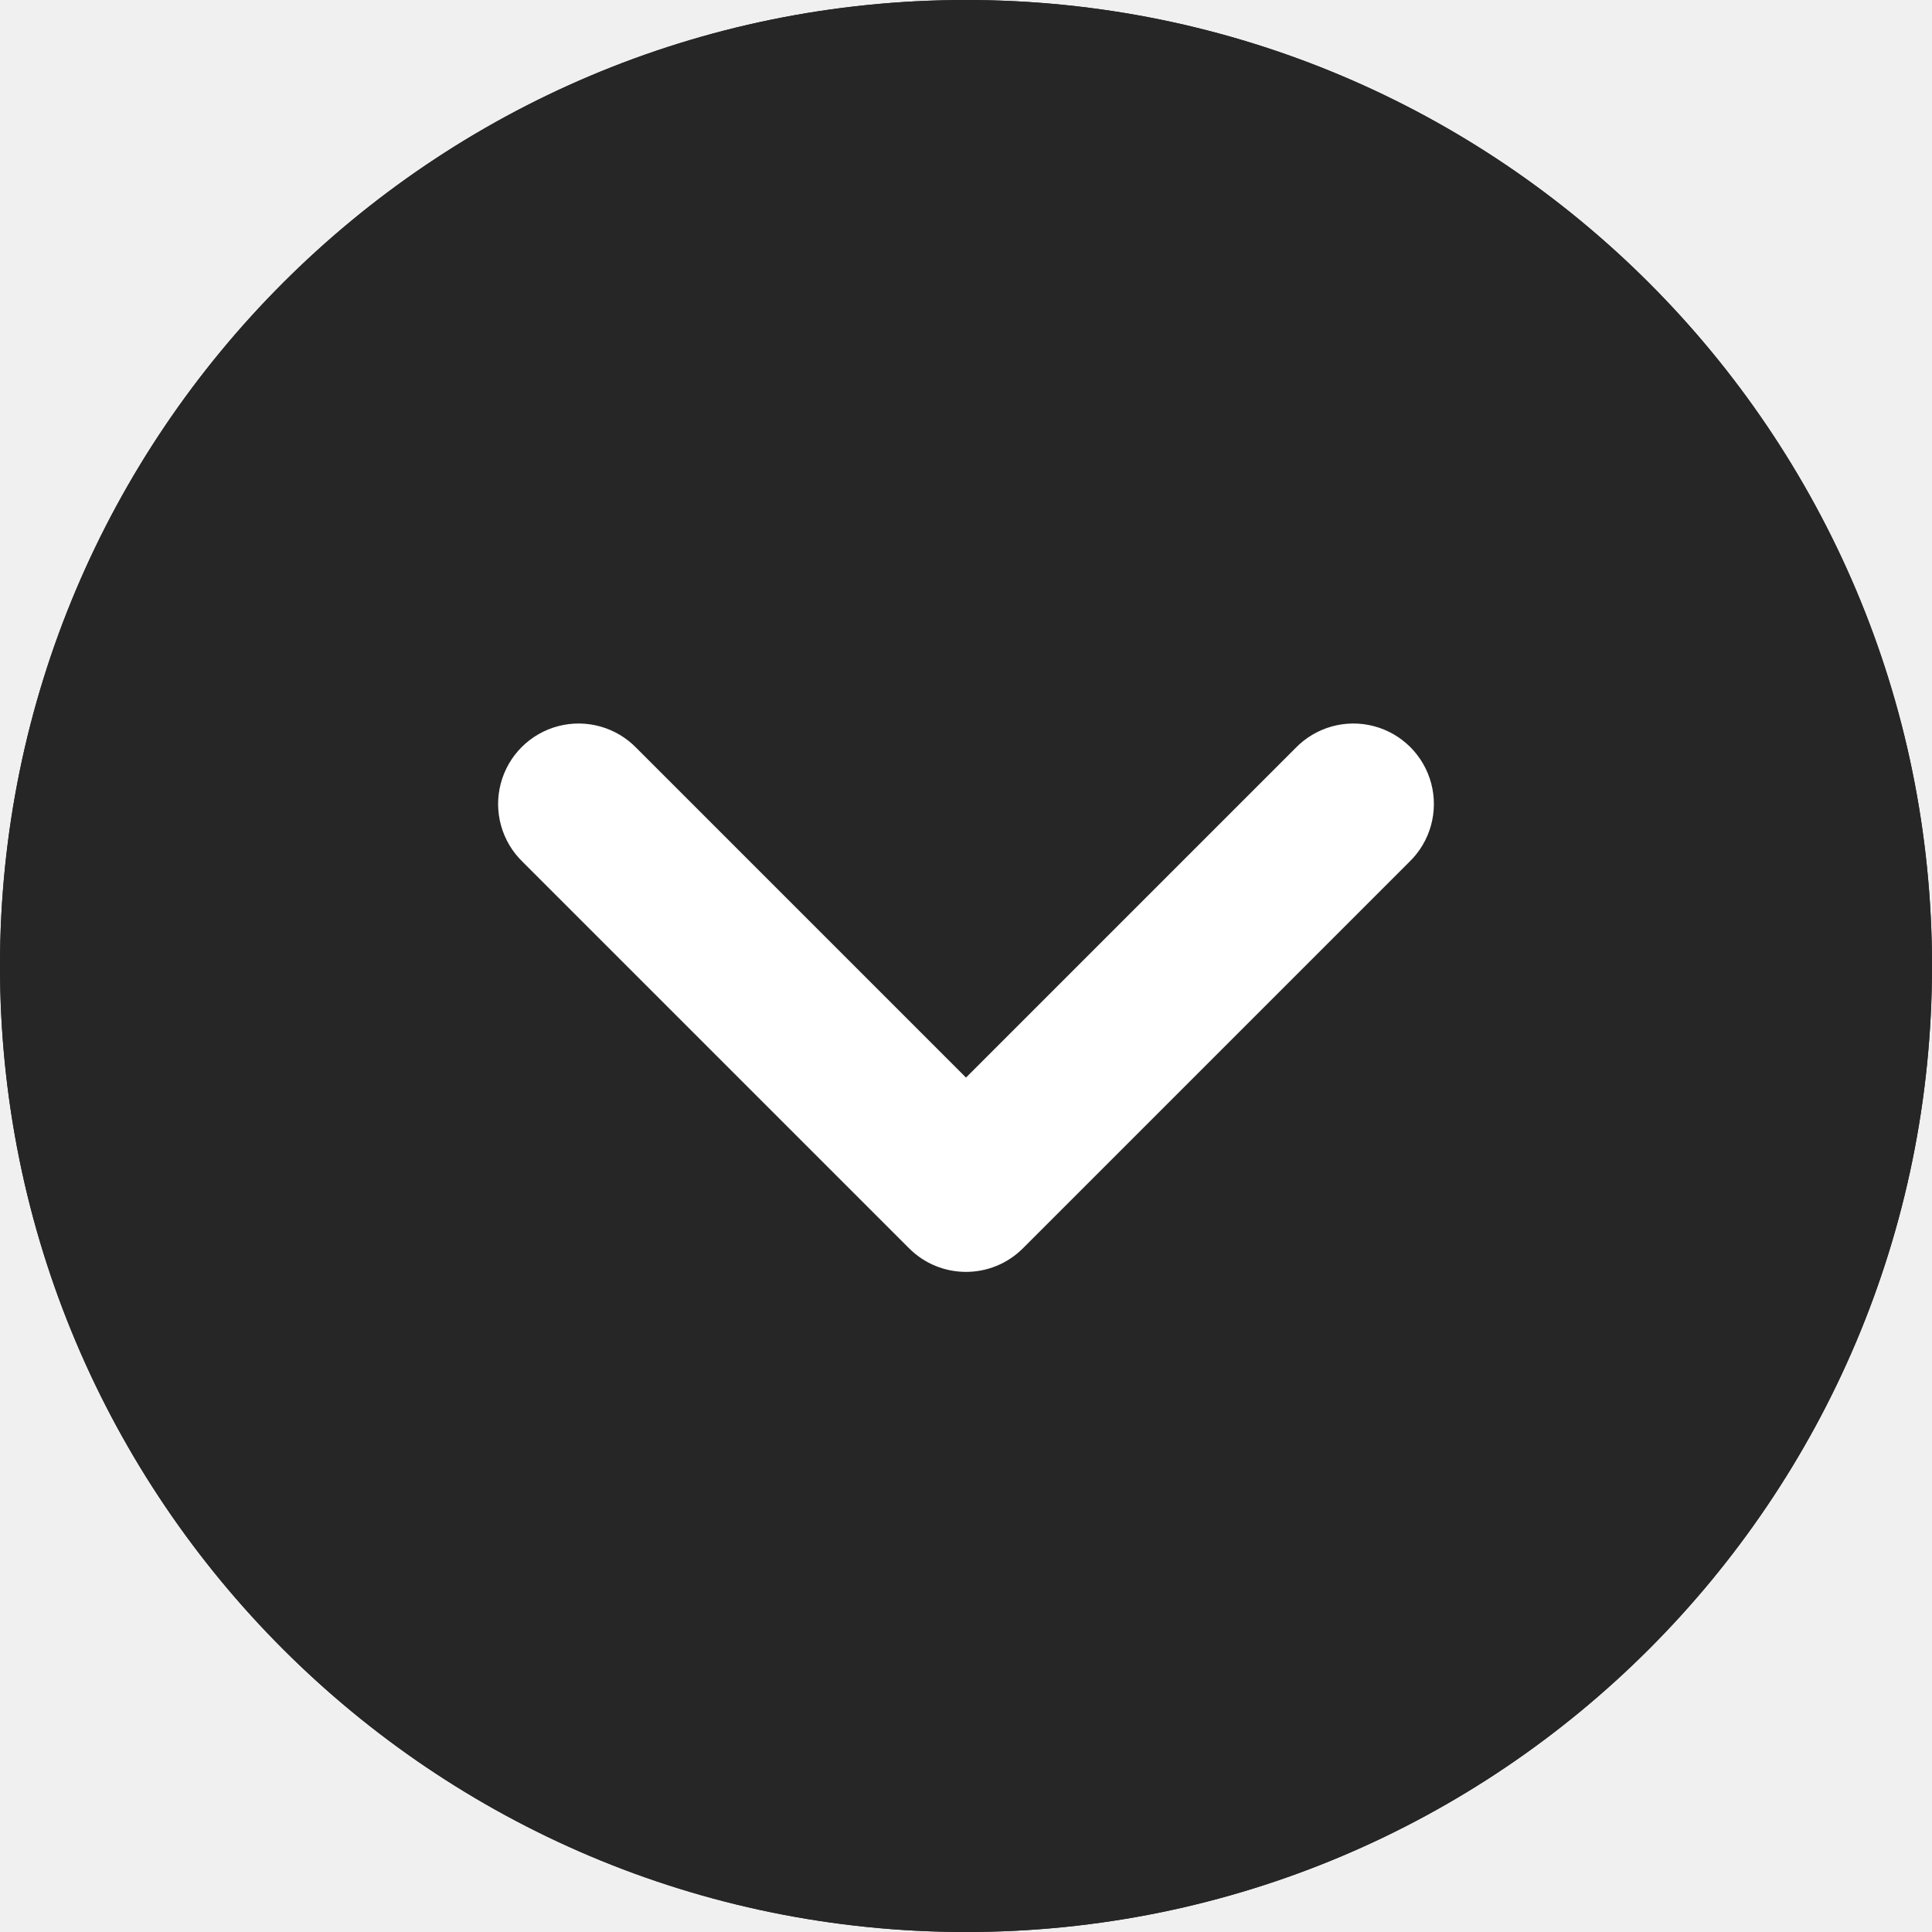
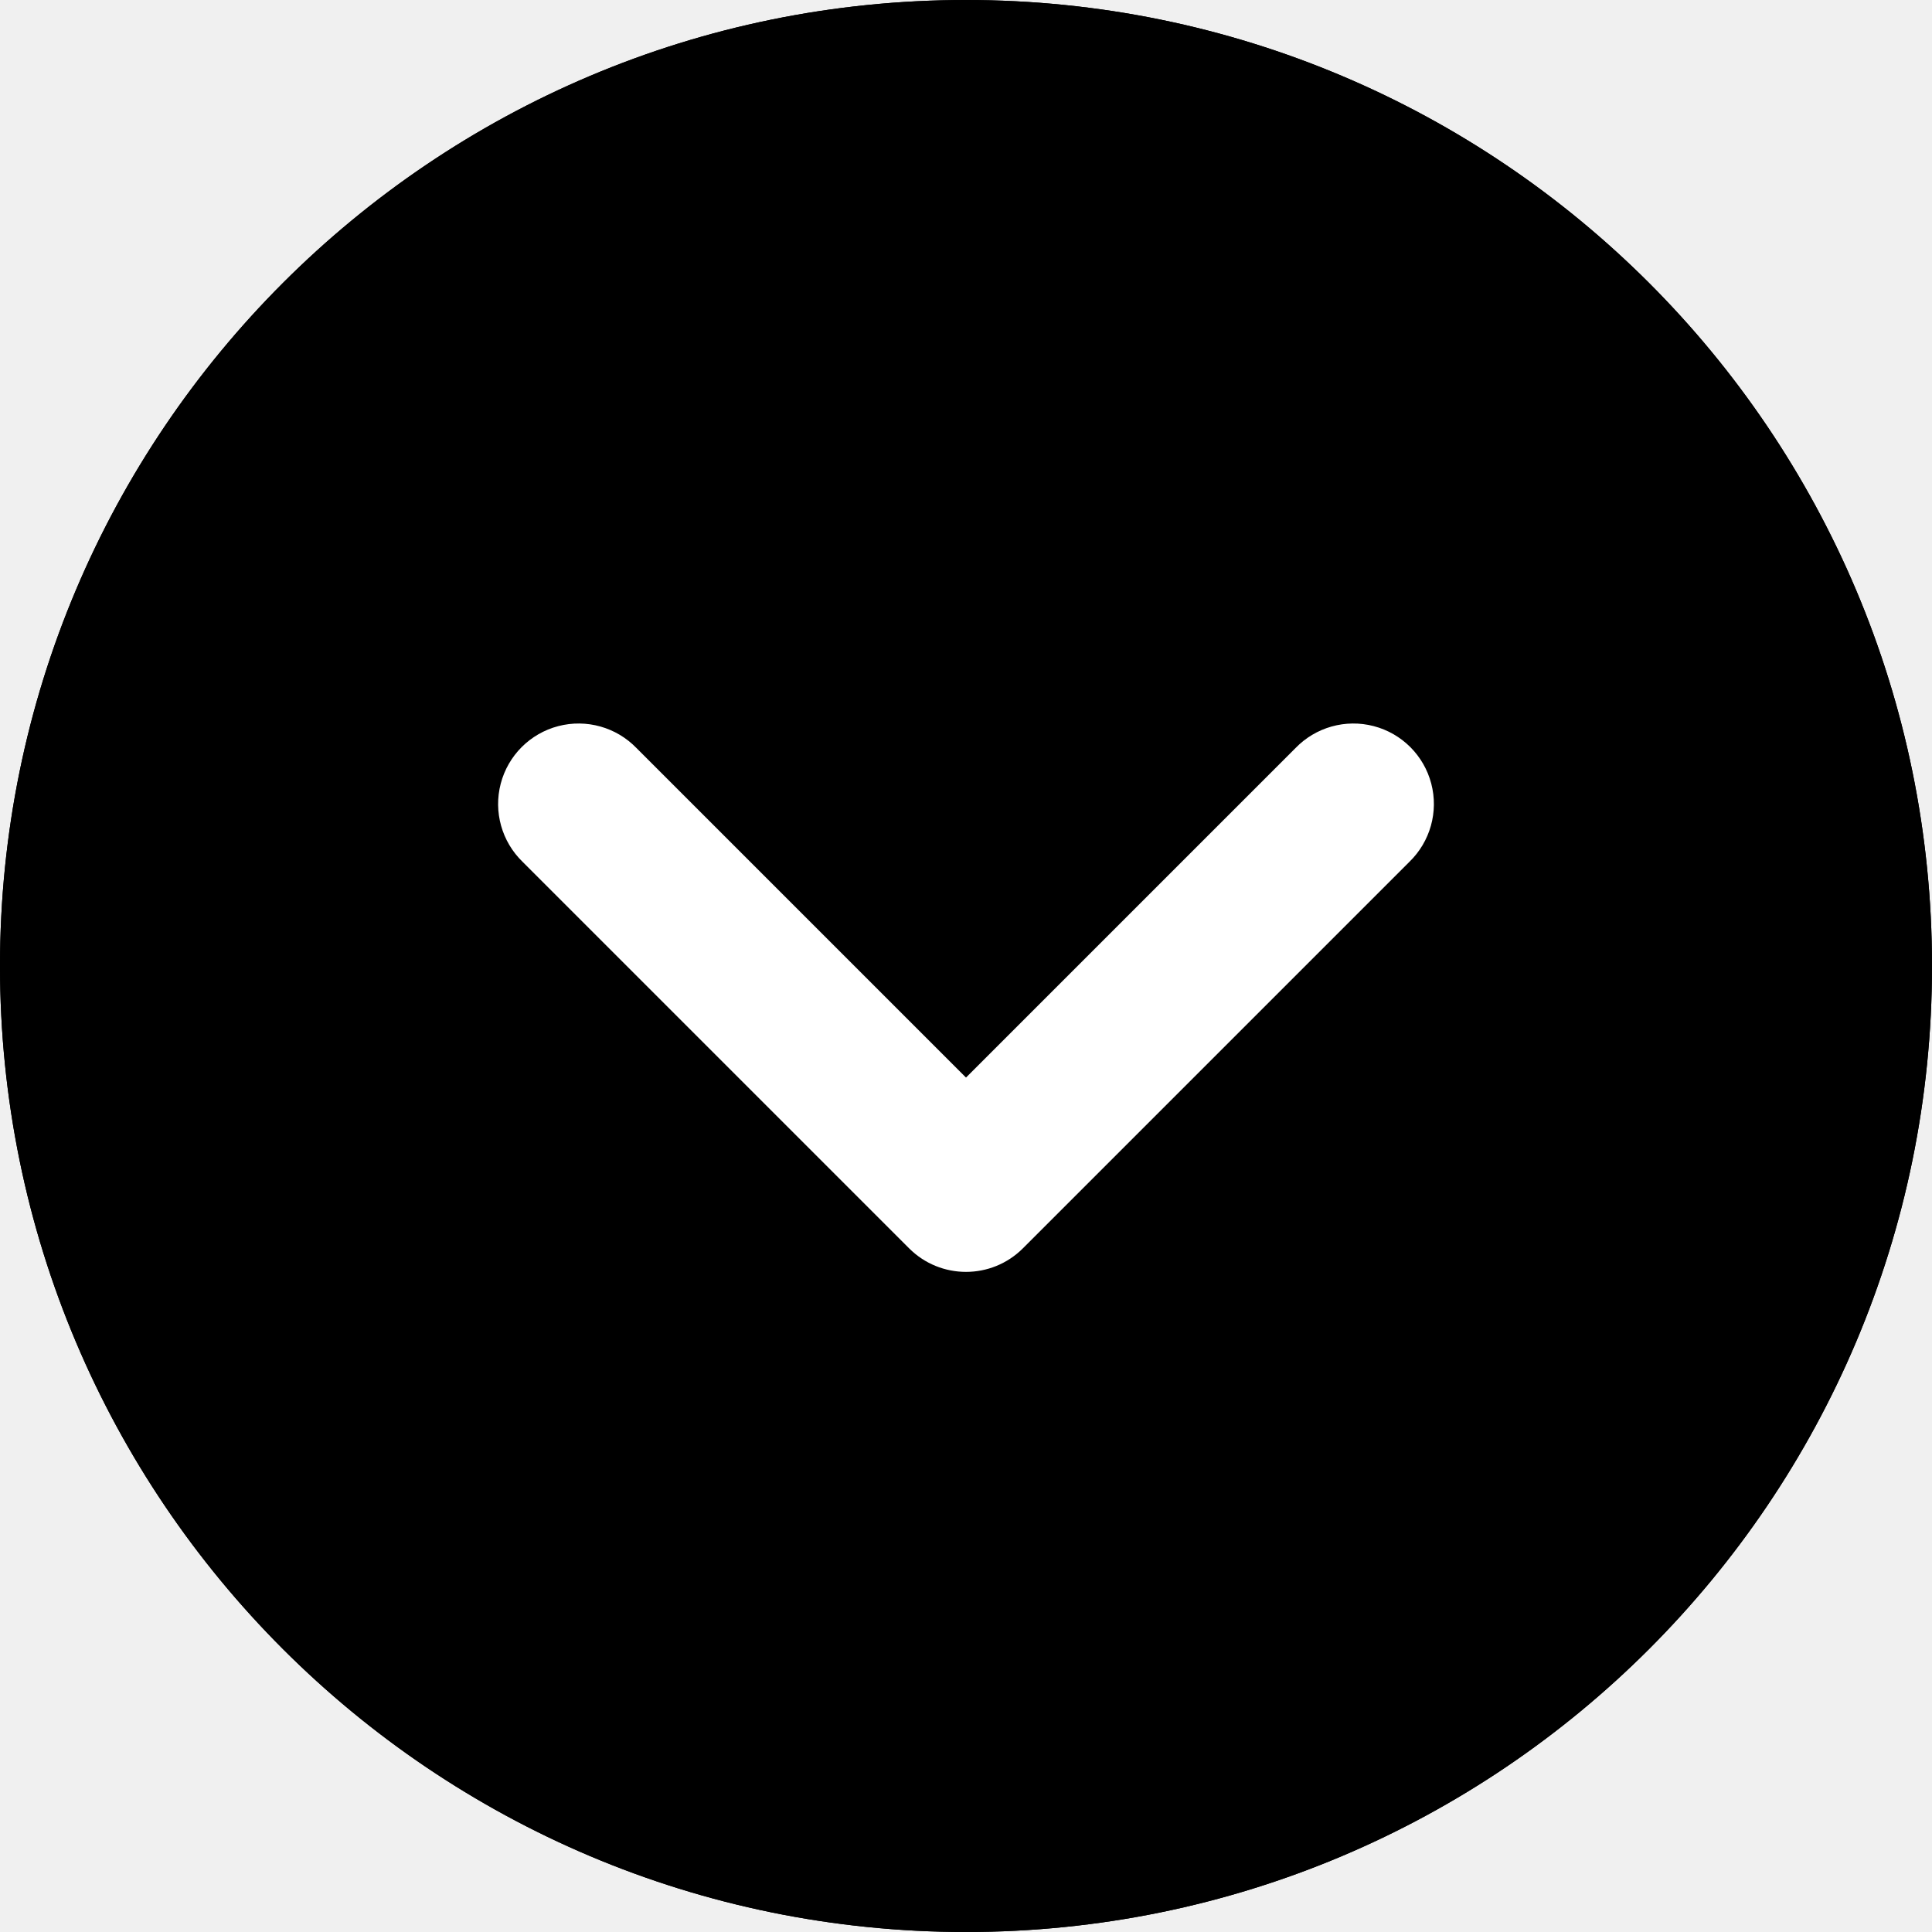
<svg xmlns="http://www.w3.org/2000/svg" width="24" height="24" fill="none">
  <g filter="url(#a)" transform="rotate(-180 12 12)">
-     <circle cx="12" cy="12" r="12" fill="#262626" />
-     <circle cx="12" cy="12" r="11" stroke="#262626" stroke-width="2" />
+     <circle cx="12" cy="12" r="12" fill="currentColor" />
+     <circle cx="12" cy="12" r="11" stroke="currentColor" stroke-width="2" />
  </g>
  <path fill="#fff" fill-rule="evenodd" d="M12.707 15.507a1 1 0 0 1-1.414 0l-4.8-4.8a1 1 0 1 1 1.414-1.414L12 13.386l4.093-4.093a1 1 0 1 1 1.414 1.414l-4.8 4.8Z" clip-rule="evenodd" />
  <defs>
    <filter id="a" width="32" height="32" x="-4" y="-4" color-interpolation-filters="sRGB" filterUnits="userSpaceOnUse">
      <feFlood flood-opacity="0" result="BackgroundImageFix" />
      <feGaussianBlur in="BackgroundImageFix" stdDeviation="2" />
      <feComposite in2="SourceAlpha" operator="in" result="effect1_backgroundBlur_102_274" />
      <feBlend in="SourceGraphic" in2="effect1_backgroundBlur_102_274" result="shape" />
    </filter>
  </defs>
</svg>
